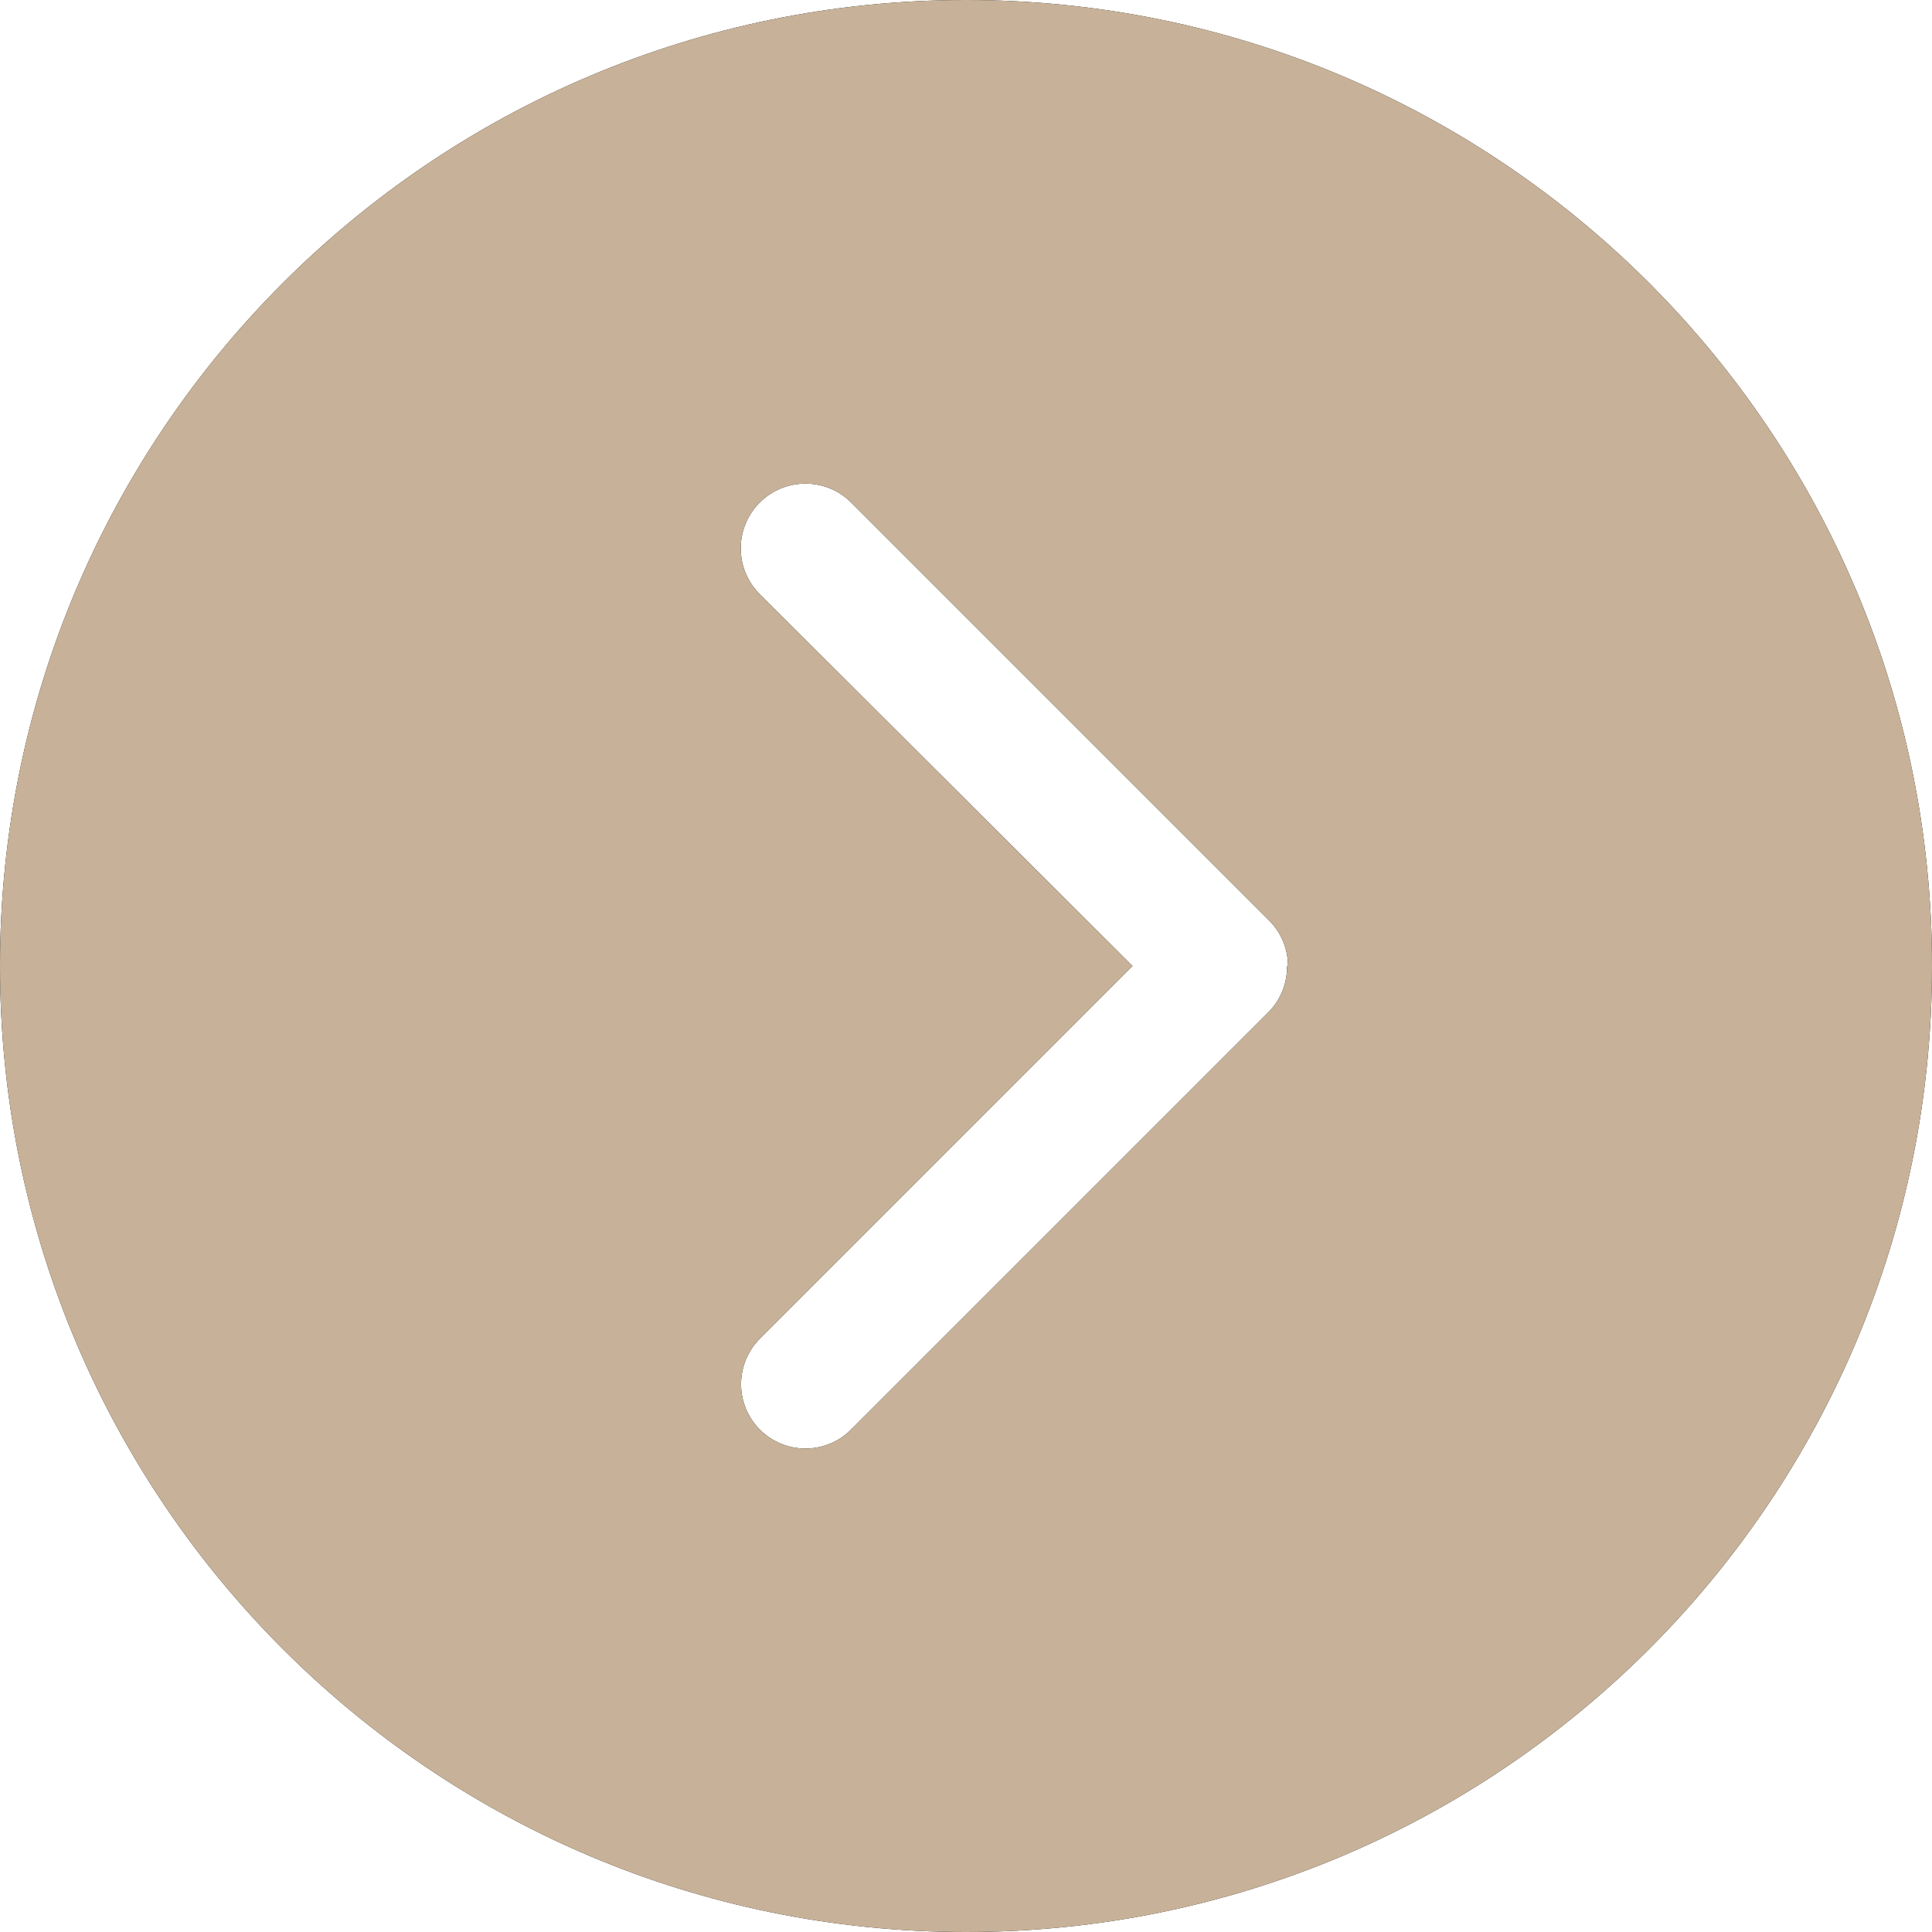
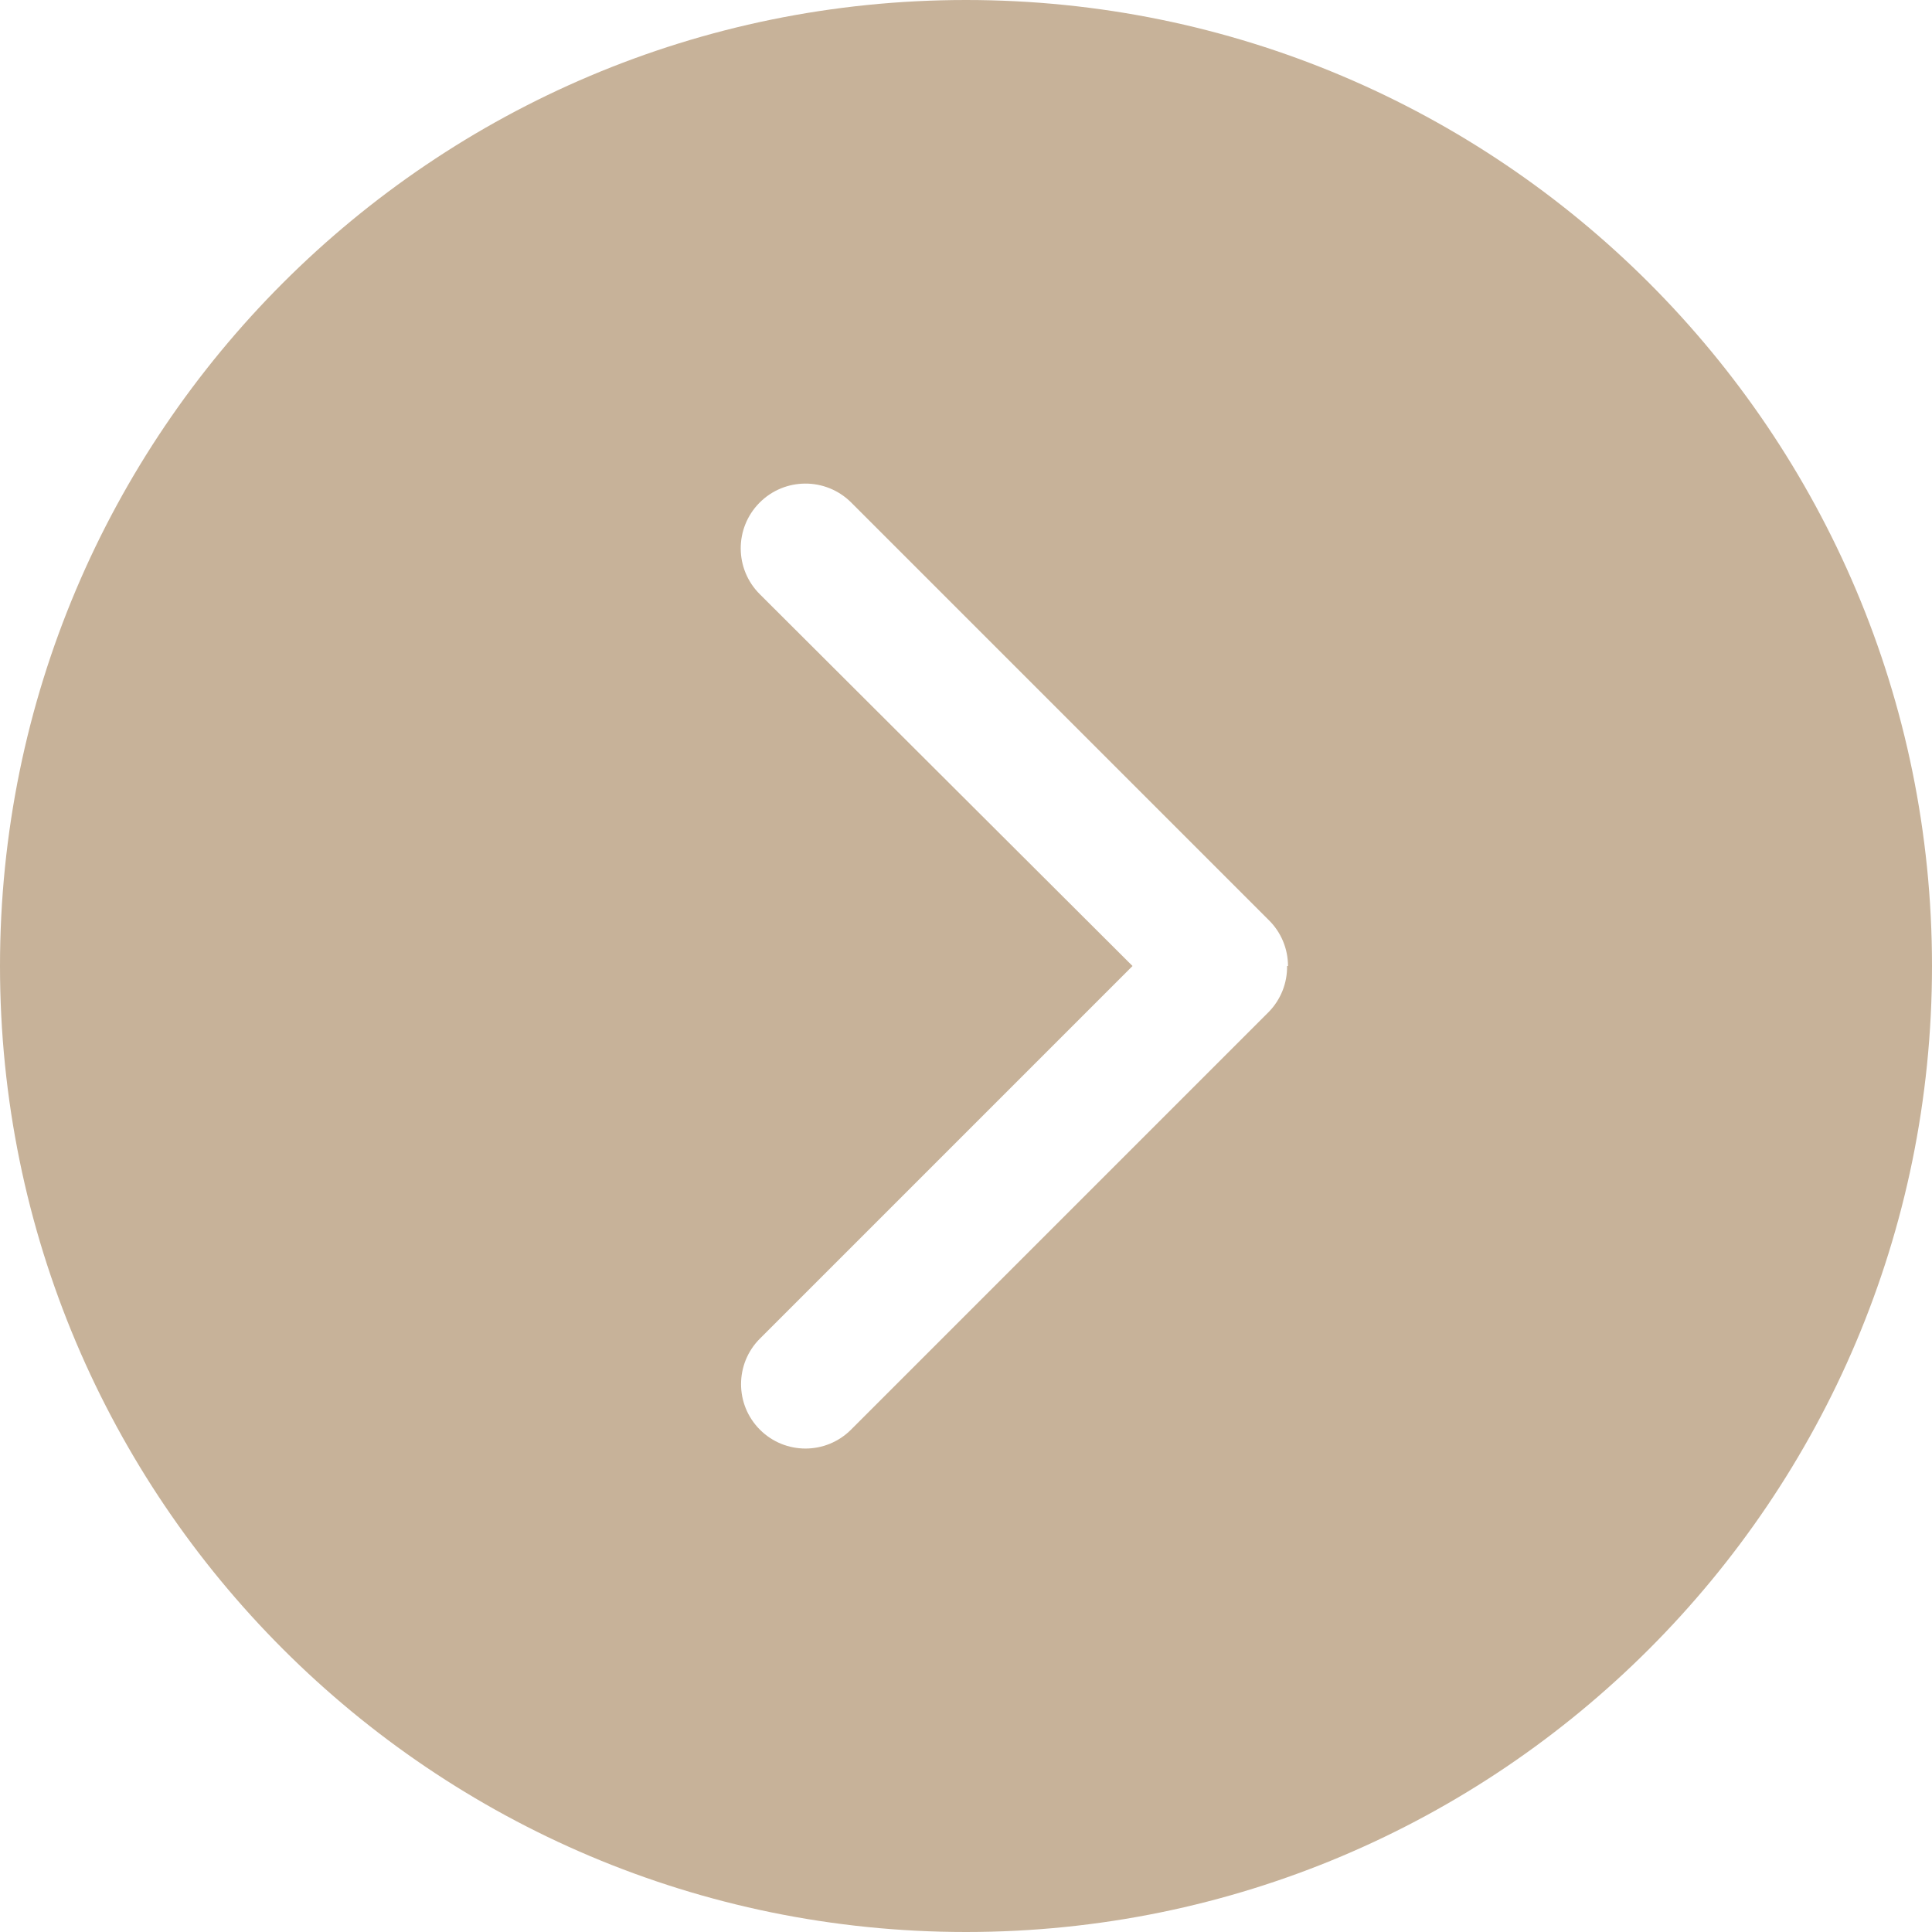
<svg xmlns="http://www.w3.org/2000/svg" xmlns:xlink="http://www.w3.org/1999/xlink" width="21" height="21" viewBox="0 0 21 21">
  <defs>
    <path id="9ccea" d="M946 4520.5a10.5 10.5 0 1 1-21 0           10.5 10.5 0 0 1 21 0zm-7 0a.7.7 0 0 0-.21-.5l-4.54-4.54a.7.7           0 1 0-.99 1l4.05 4.04-4.05 4.05a.7.7 0 0 0 .99.99l4.54-4.54a.7.7 0 0 0 .2-.5z" />
  </defs>
  <g>
    <g transform="translate(-925 -4510)">
-       <use xlink:href="#9ccea" />
      <use fill="#c7b299" xlink:href="#9ccea" />
    </g>
  </g>
</svg>
